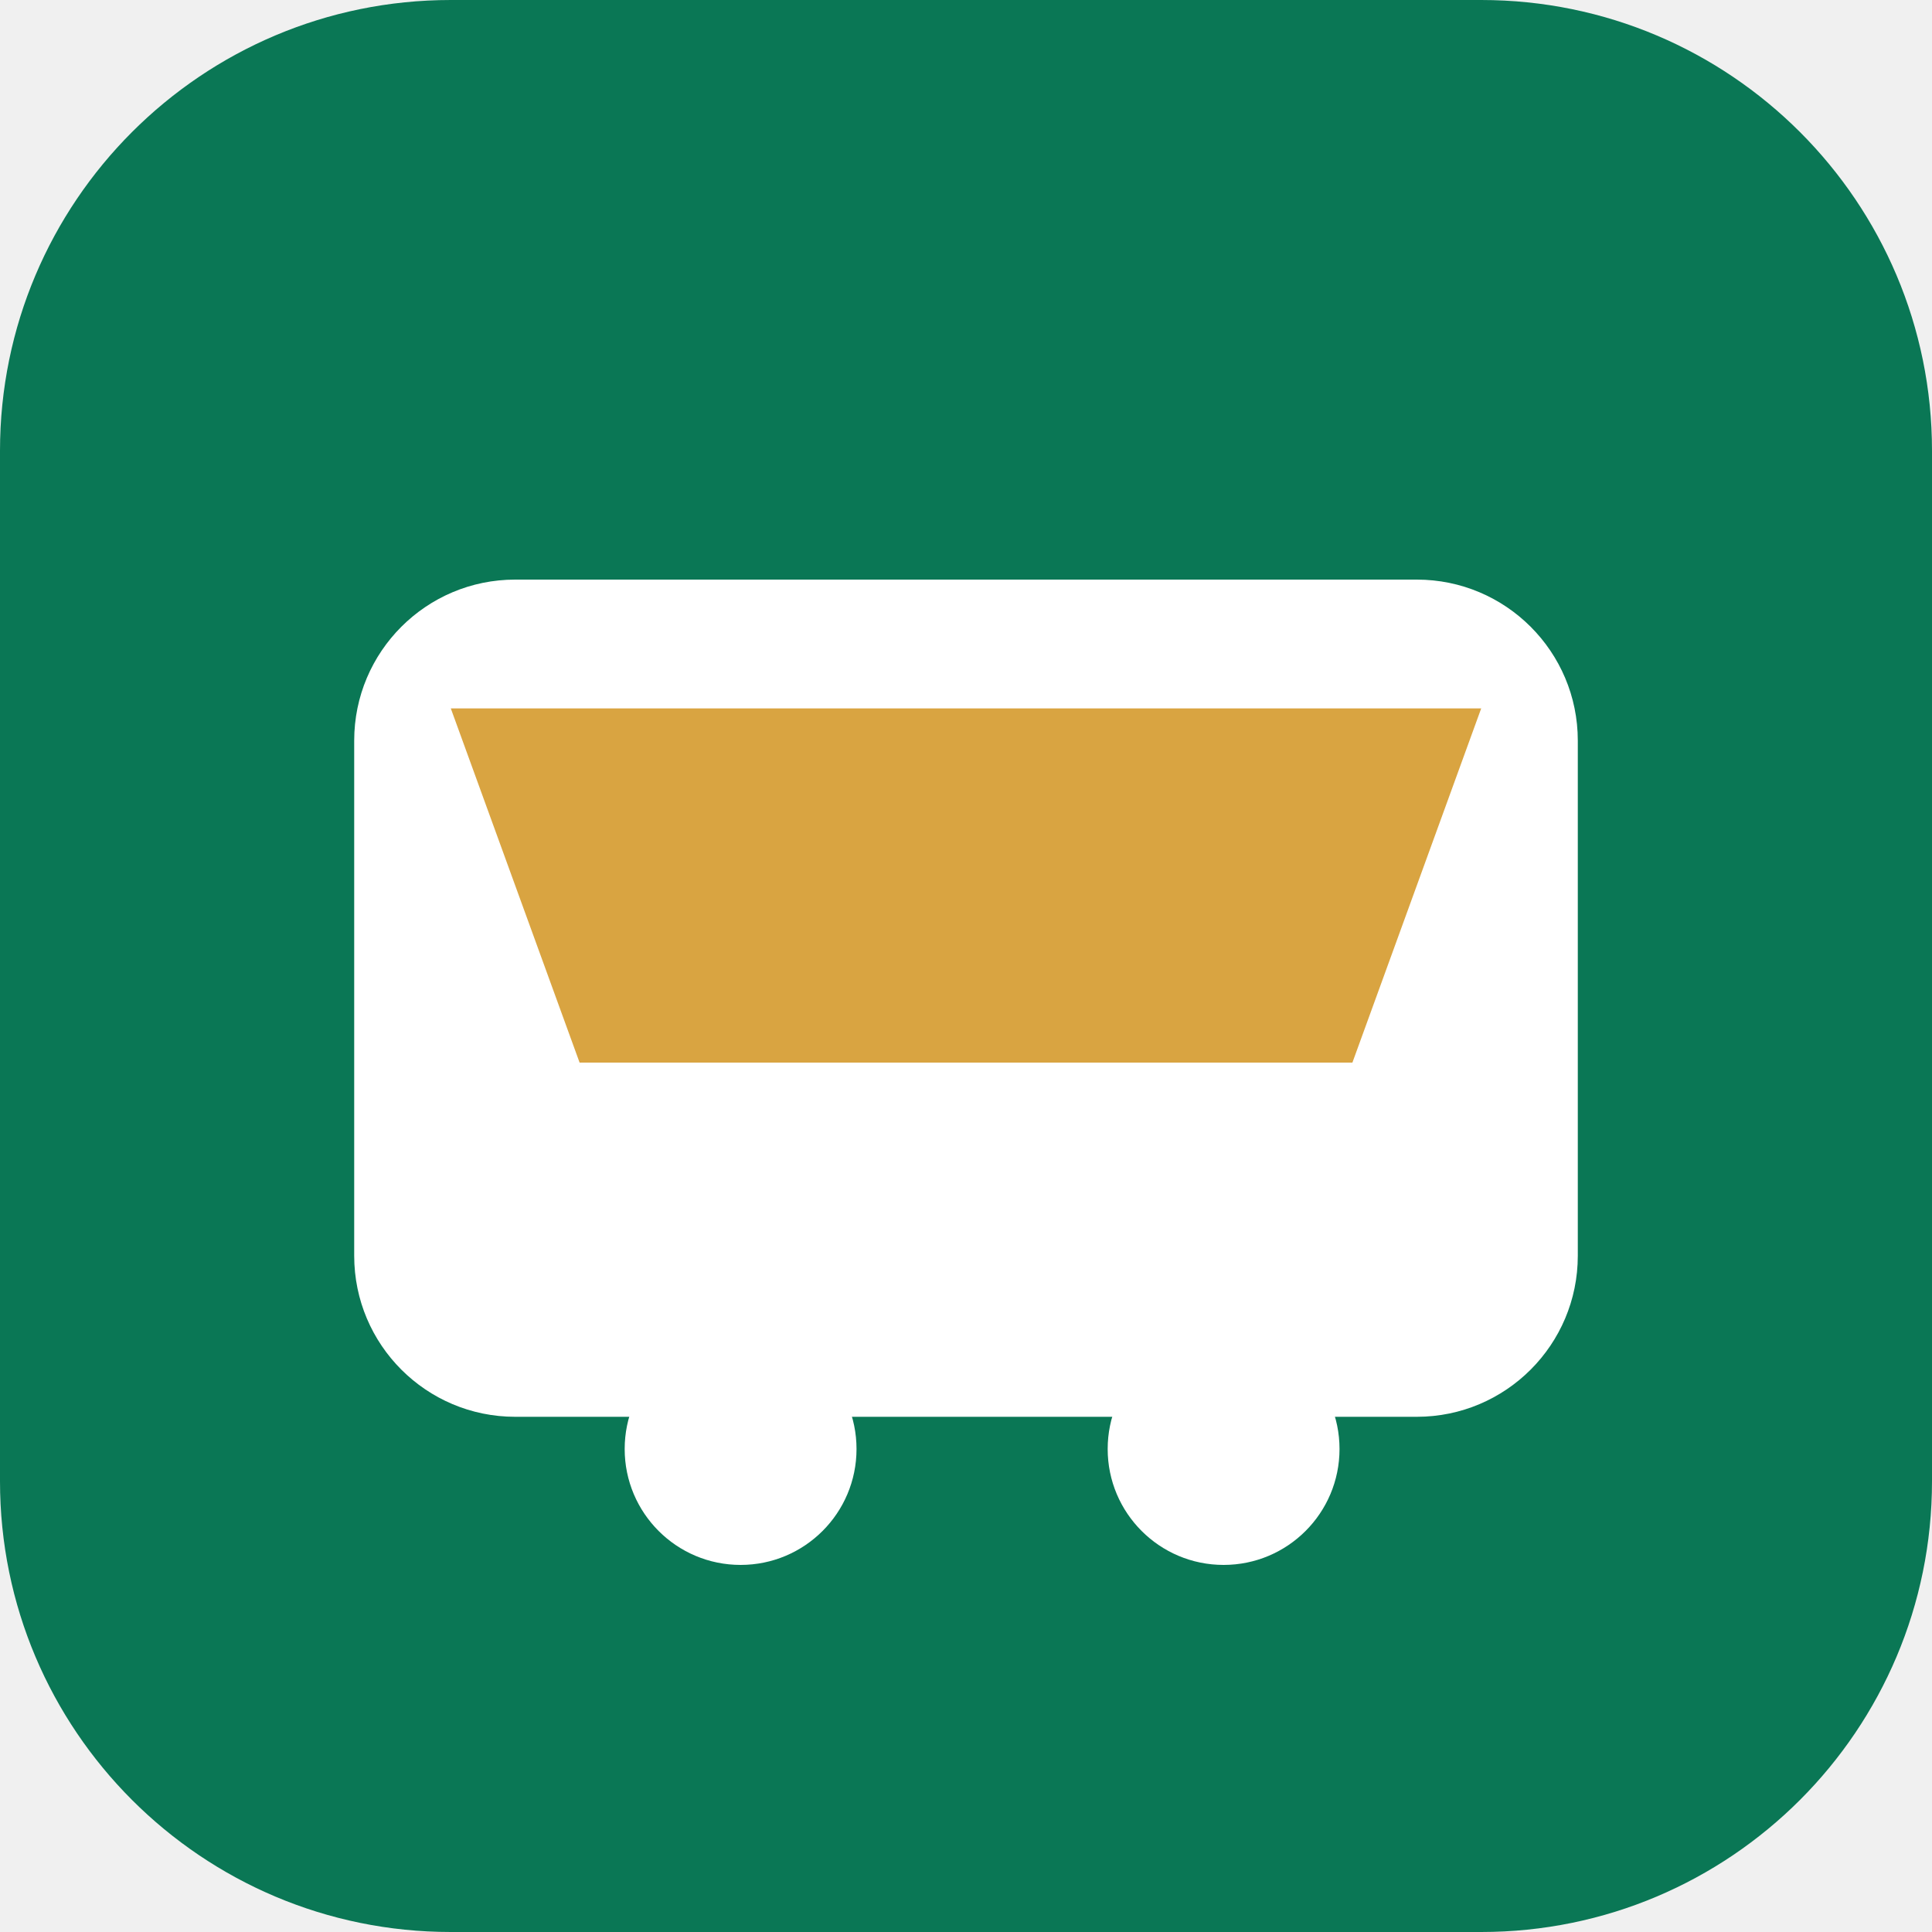
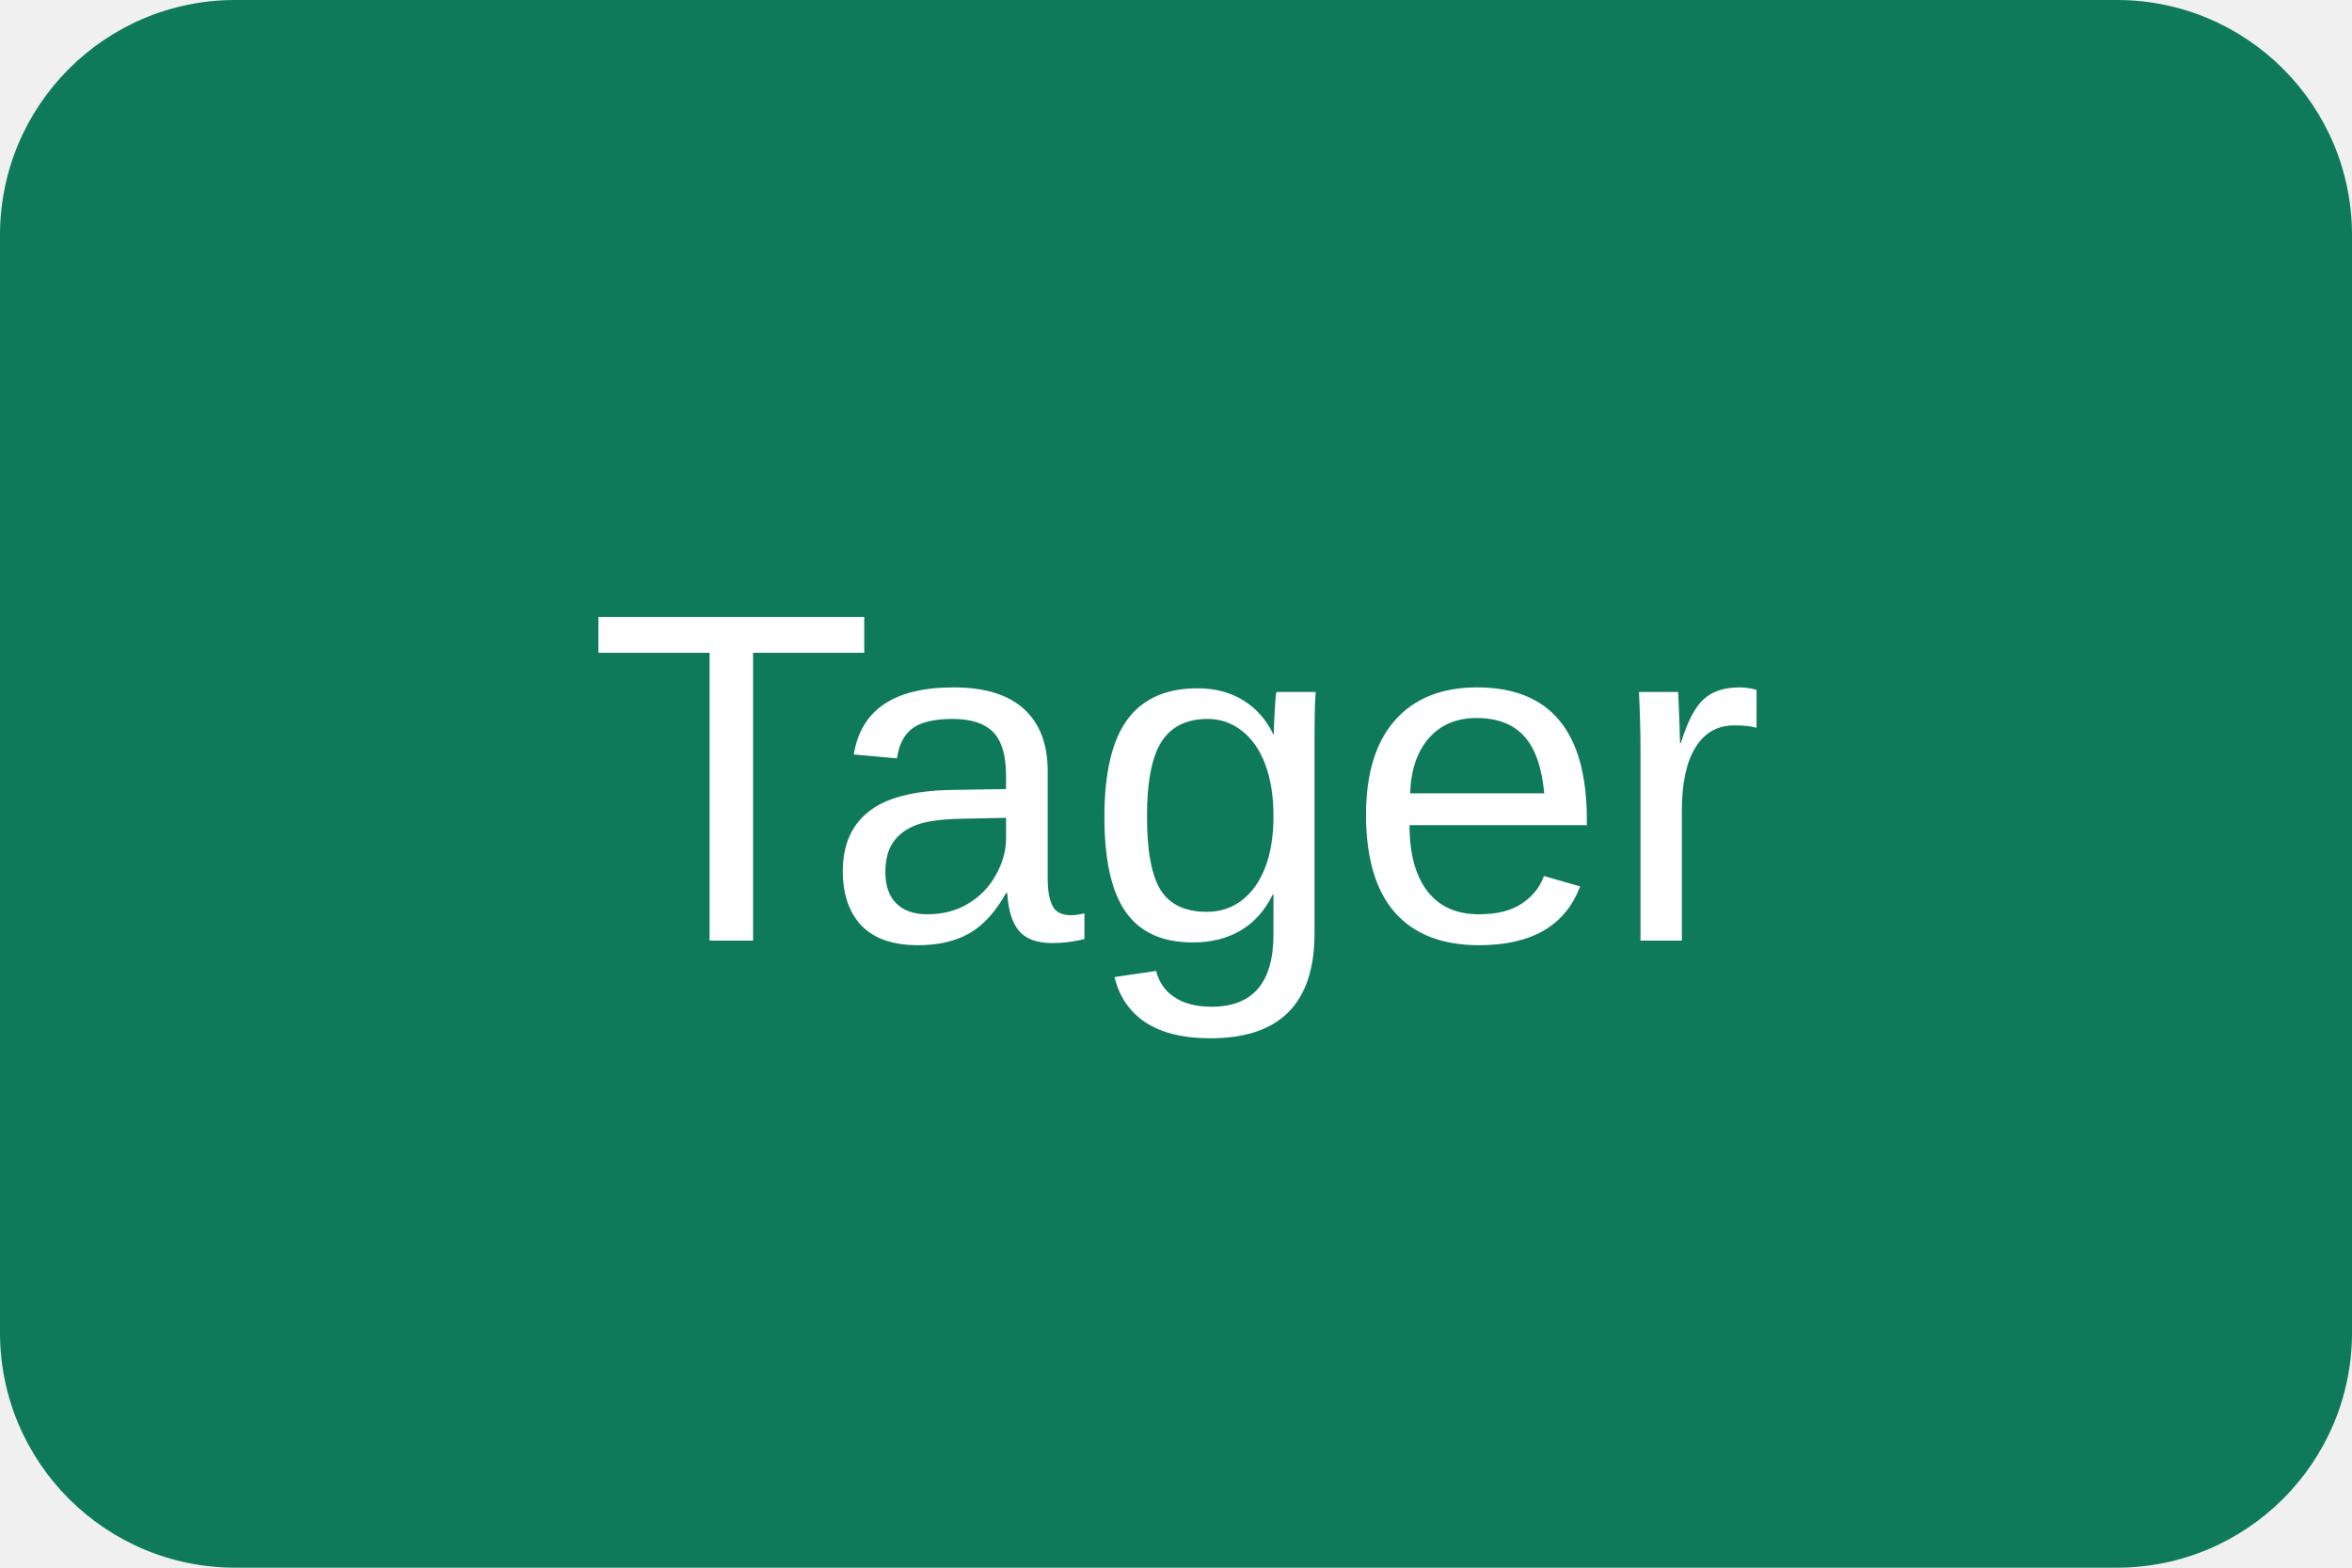
- <svg xmlns="http://www.w3.org/2000/svg" viewBox="0 0 300 300">
-   <rect width="300" height="300" rx="70" fill="#0a7755" />
-   <rect x="55" y="90" width="190" height="130" rx="25" fill="#fff" />
-   <path d="M70 110h160l-20 55H90z" fill="#d9a441" />
-   <circle cx="115" cy="225" r="18" fill="#fff" />
-   <circle cx="190" cy="225" r="18" fill="#fff" />
+ <svg xmlns="http://www.w3.org/2000/svg" width="120" height="80" viewBox="0 0 120 80">
+   <rect width="120" height="80" rx="12" fill="#0f7a5a" />
+   <text x="60" y="48" font-size="24" text-anchor="middle" fill="#fff" font-family="Arial">Tager</text>
</svg>
